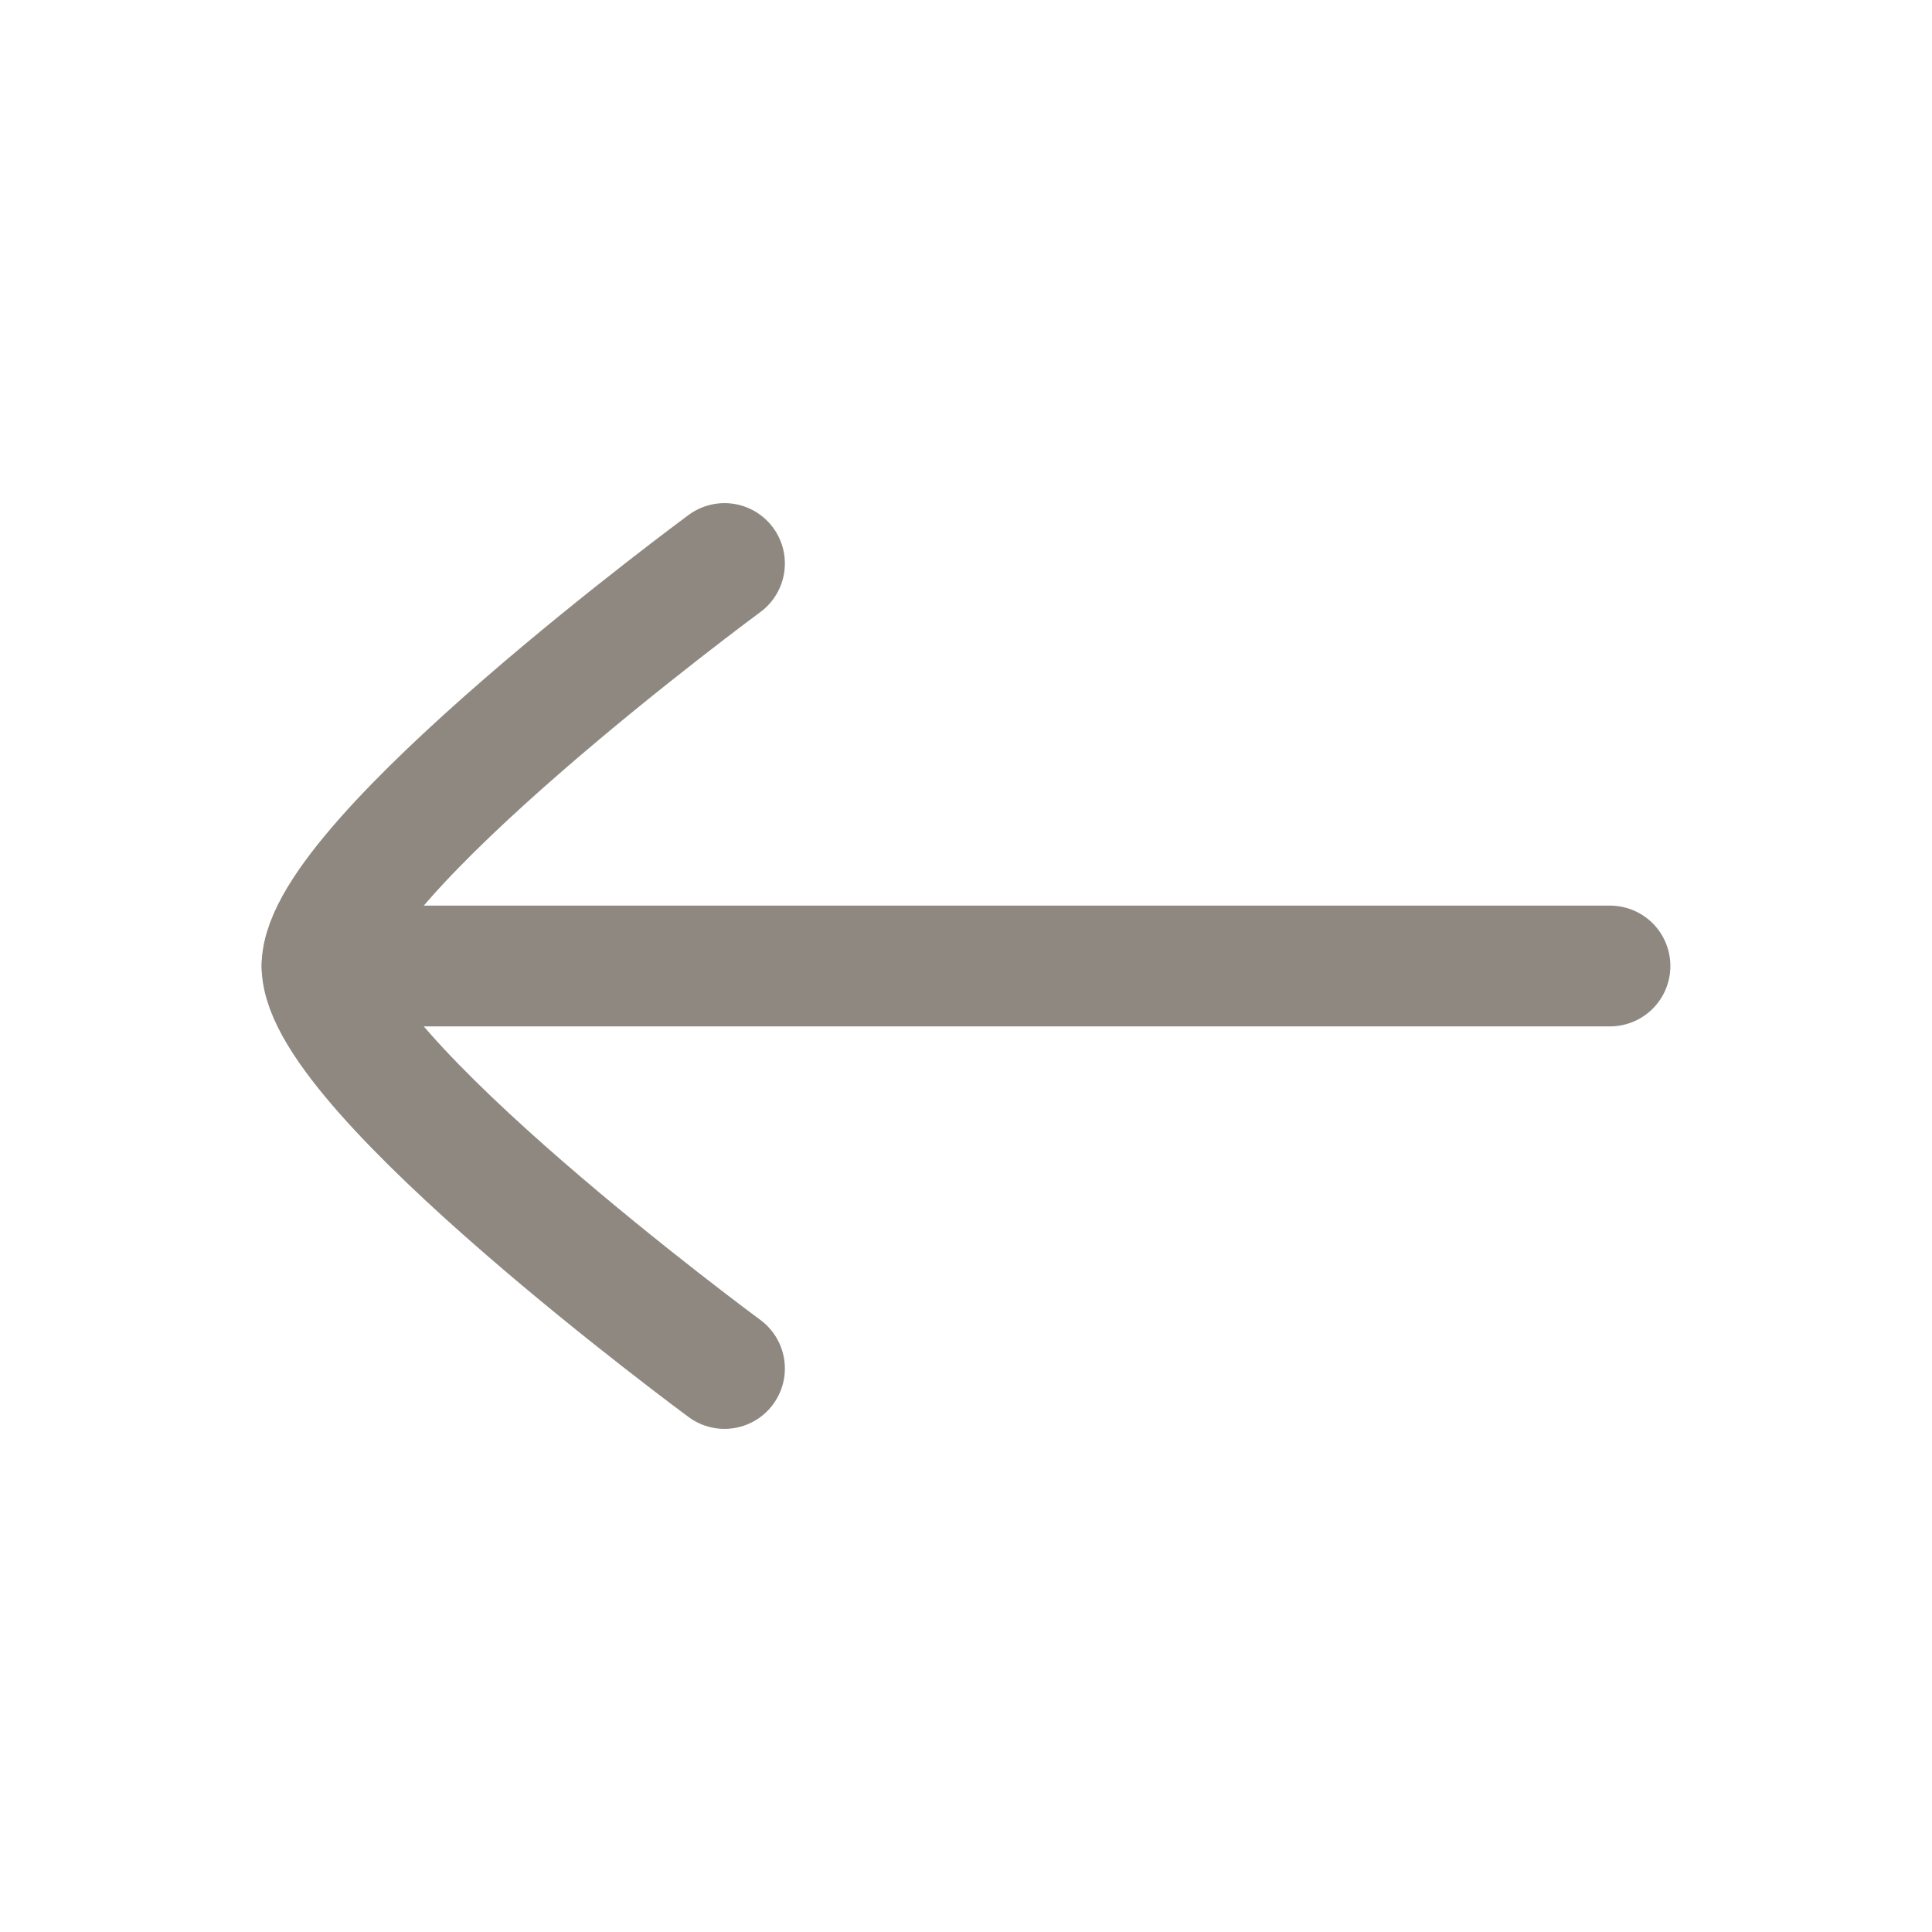
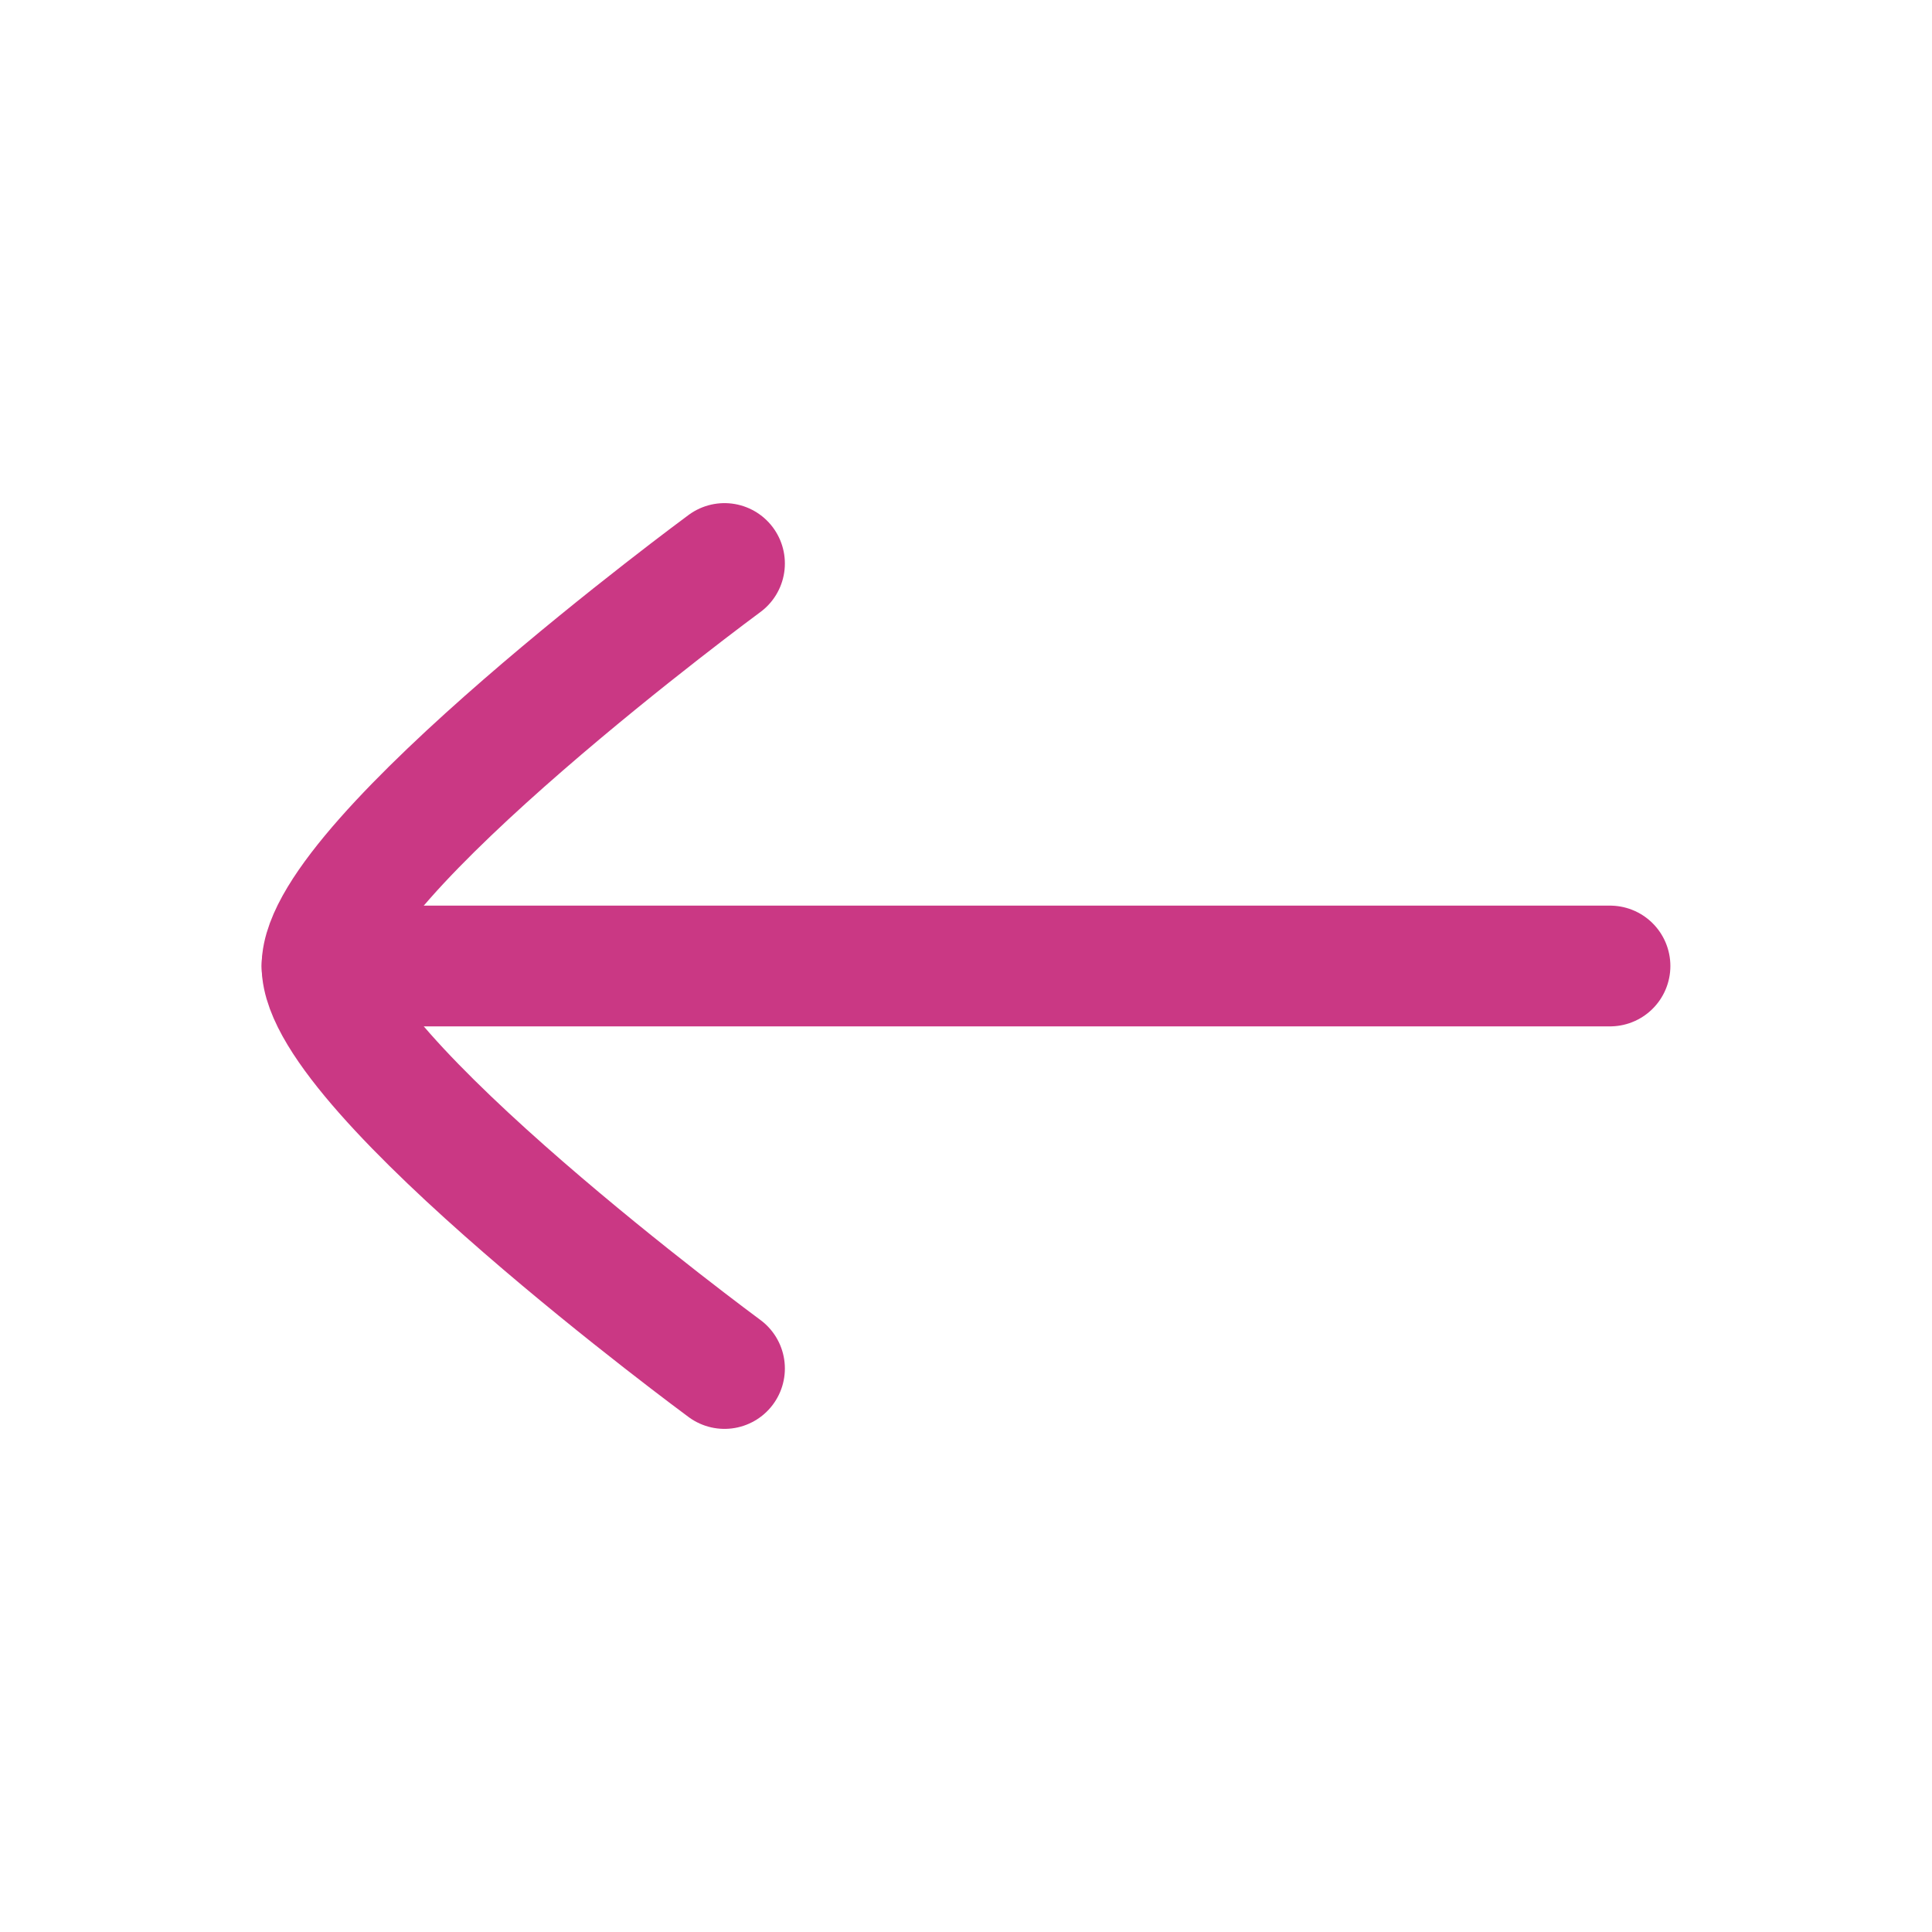
<svg xmlns="http://www.w3.org/2000/svg" width="24" height="24" viewBox="0 0 24 24" fill="none">
-   <path d="M4 12H20" stroke="#8F8881" stroke-width="1.5" stroke-linecap="round" stroke-linejoin="round" />
-   <path d="M9 17C9 17 4 13.318 4 12C4 10.682 9 7 9 7" stroke="#8F8881" stroke-width="1.5" stroke-linecap="round" stroke-linejoin="round" />
+   <path d="M4 12H20" stroke="#CA3884" stroke-width="1.5" stroke-linecap="round" stroke-linejoin="round" />
+   <path d="M9 17C9 17 4 13.318 4 12C4 10.682 9 7 9 7" stroke="#CA3884" stroke-width="1.5" stroke-linecap="round" stroke-linejoin="round" />
</svg>
